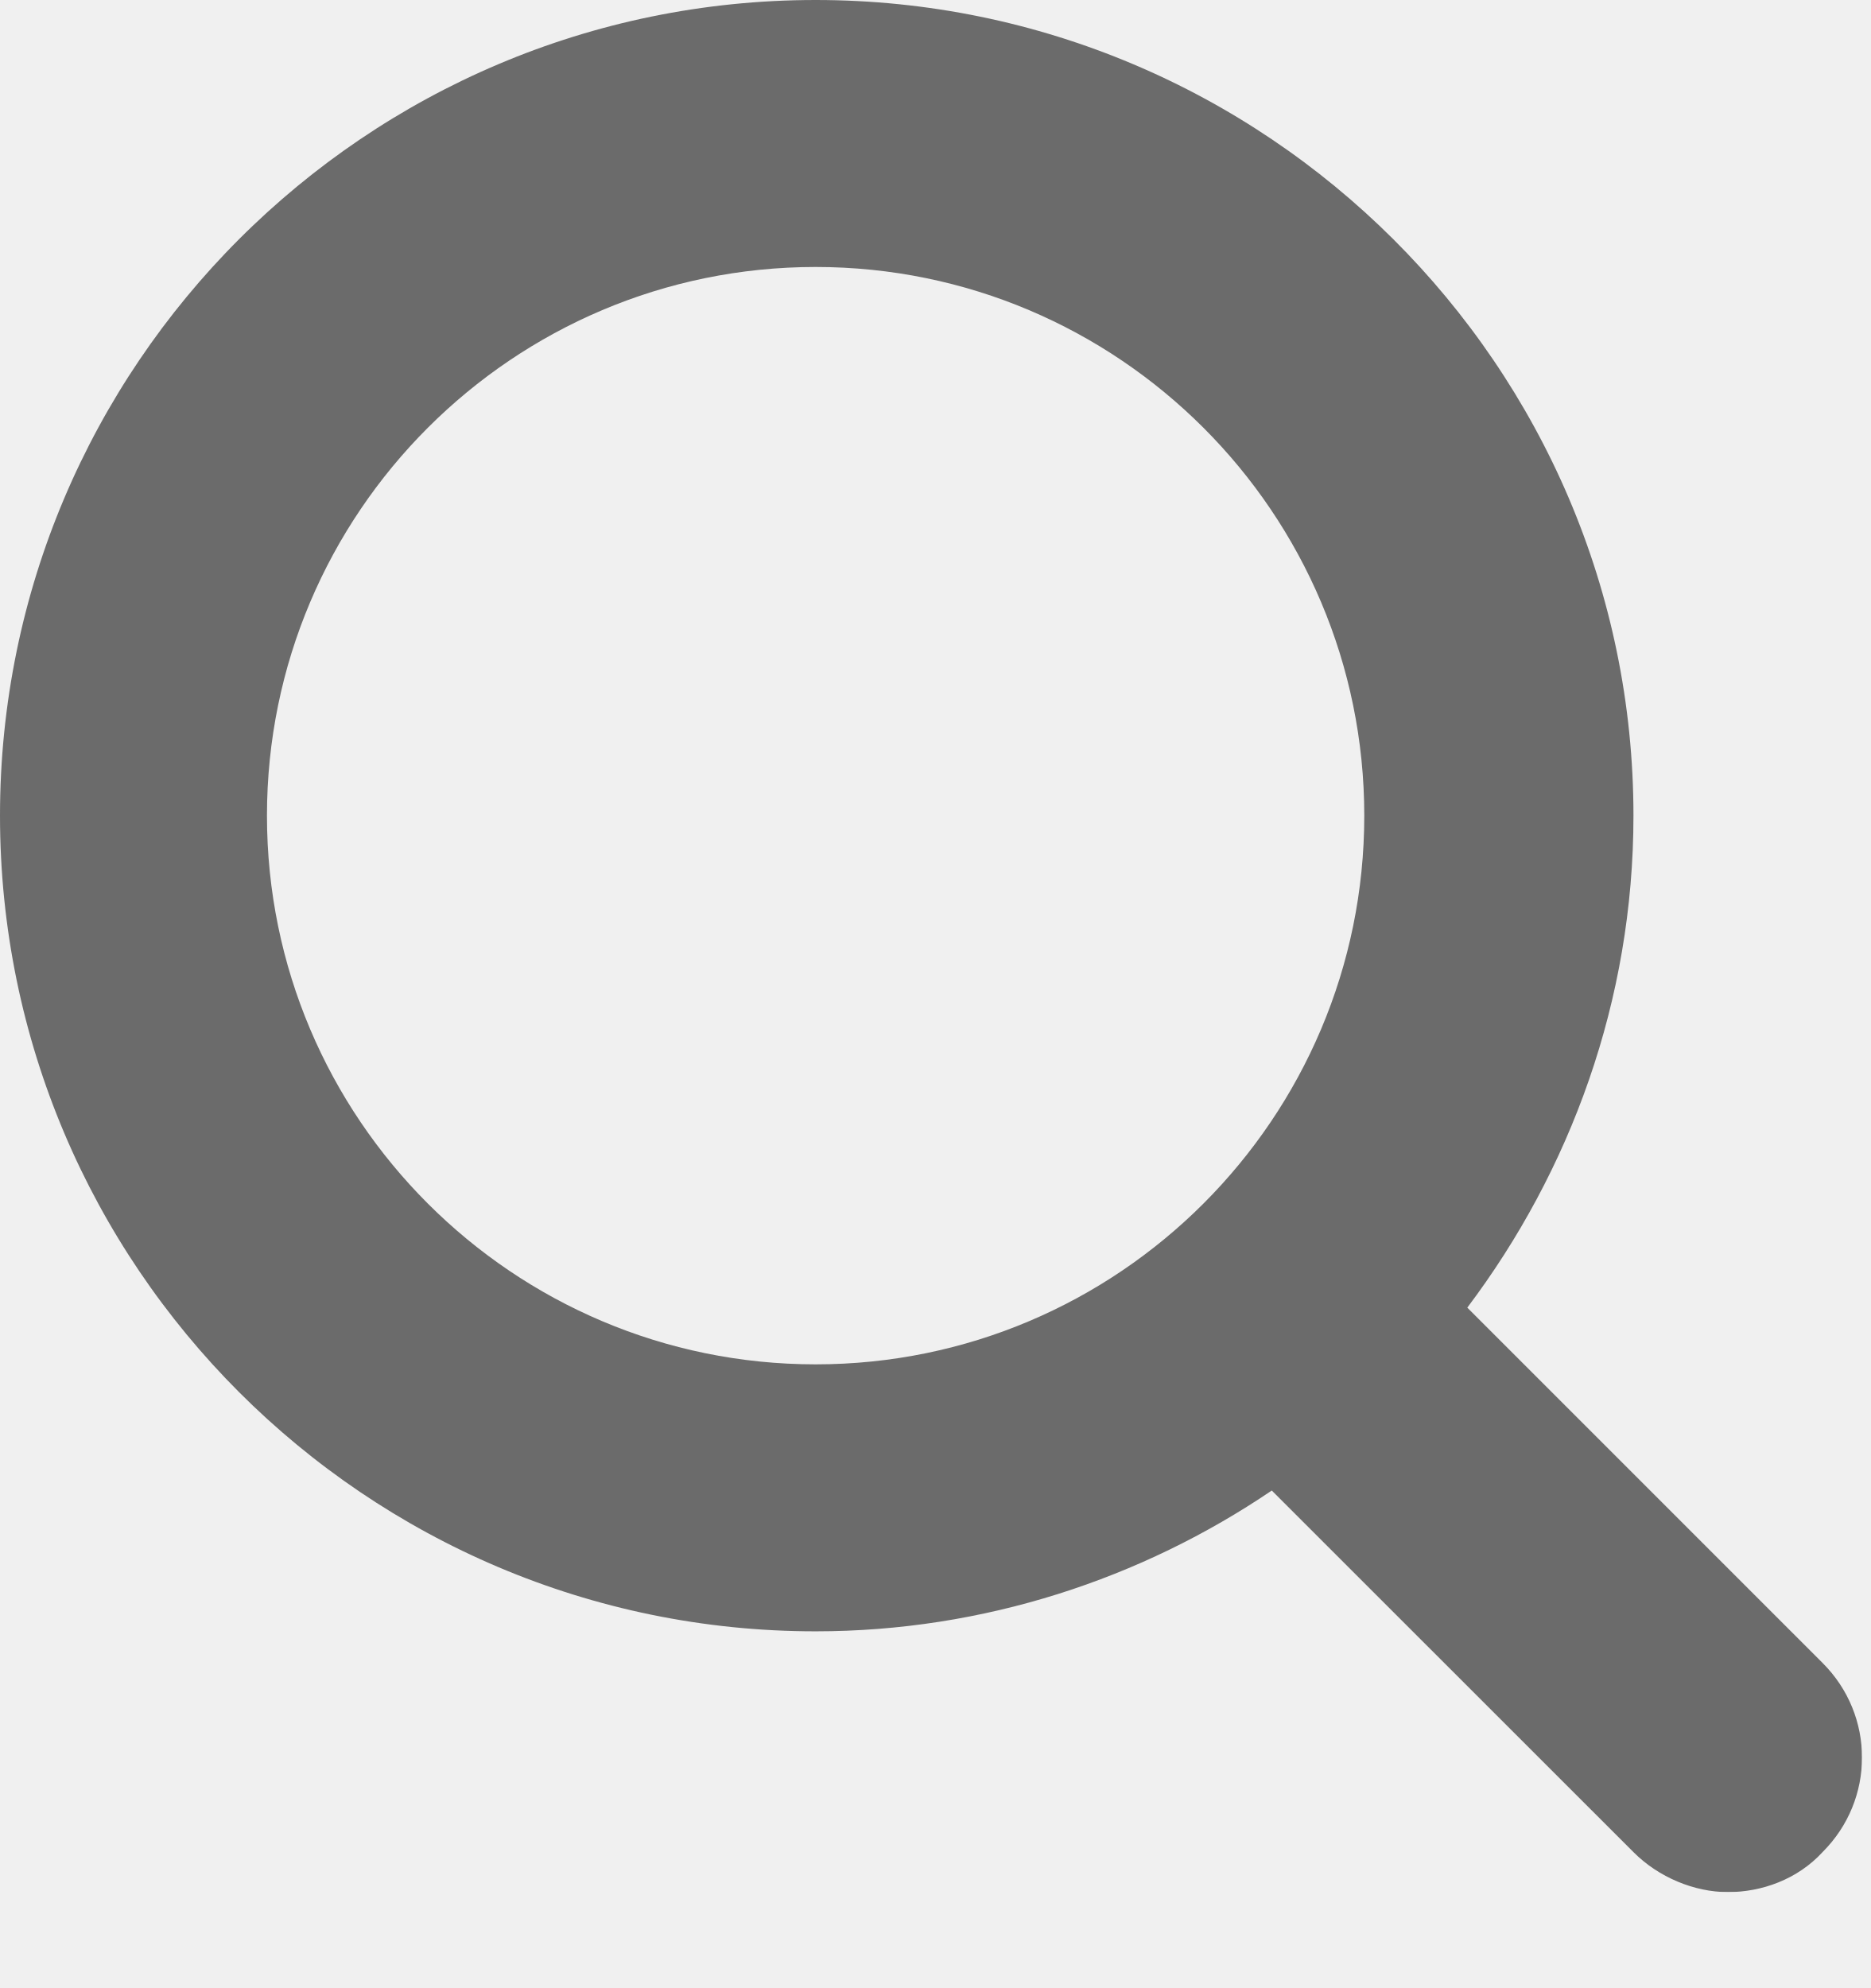
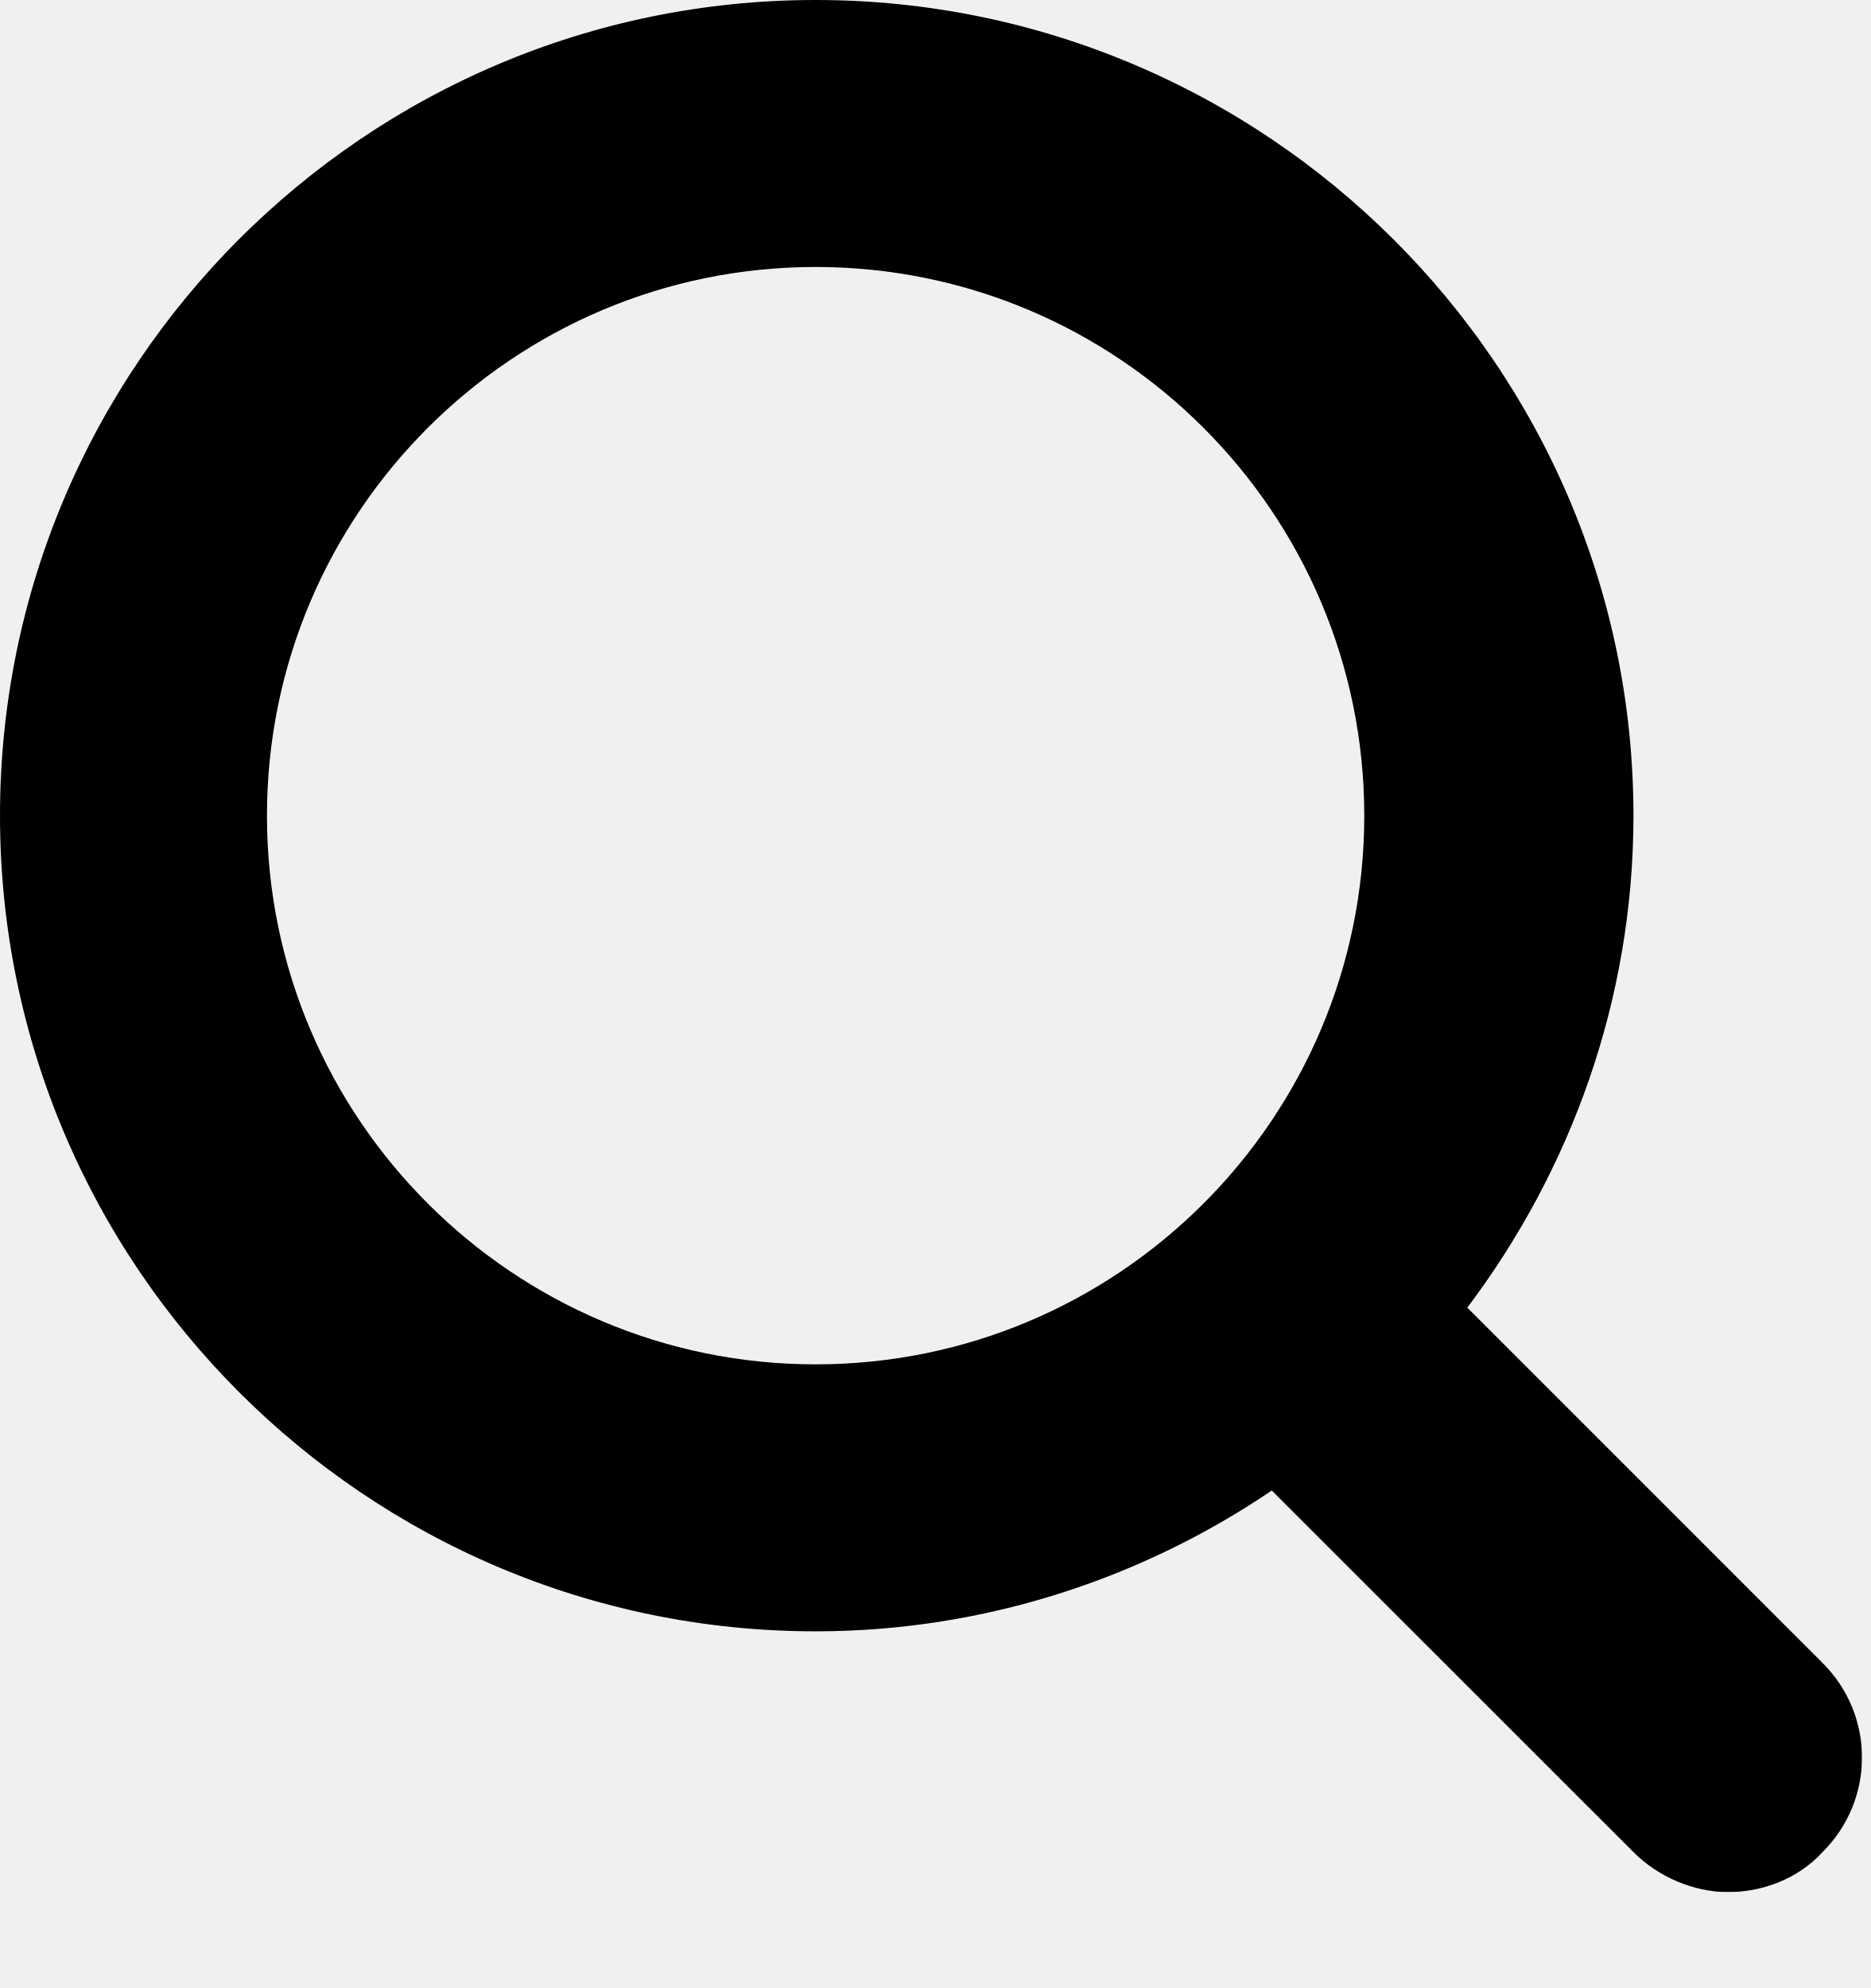
<svg xmlns="http://www.w3.org/2000/svg" width="16" height="17" viewBox="0 0 16 17" fill="none">
  <mask id="mask0" mask-type="alpha" maskUnits="userSpaceOnUse" x="0" y="0" width="16" height="17">
    <path fill-rule="evenodd" clip-rule="evenodd" d="M0 0H15.924V16.18H0V0Z" fill="white" />
  </mask>
  <g mask="url(#mask0)">
-     <path fill-rule="evenodd" clip-rule="evenodd" d="M6.975 11.667C4.387 11.667 2.283 9.564 2.283 6.975C2.283 4.386 4.387 2.283 6.975 2.283C9.564 2.283 11.667 4.386 11.667 6.975C11.667 9.564 9.564 11.667 6.975 11.667ZM12.548 11.182C13.429 10.013 13.969 8.557 13.969 6.975C13.969 3.128 10.822 0 6.975 0C3.128 0 0 3.128 0 6.975C0 10.822 3.128 13.95 6.975 13.95C8.413 13.95 9.762 13.501 10.876 12.746C10.894 12.764 10.894 12.764 10.912 12.782L13.969 15.838C14.184 16.054 14.49 16.18 14.777 16.18C15.065 16.18 15.371 16.072 15.586 15.838C16.036 15.389 16.036 14.669 15.586 14.22L12.548 11.182Z" fill="#6B6B6B" />
+     <path fill-rule="evenodd" clip-rule="evenodd" d="M6.975 11.667C4.387 11.667 2.283 9.564 2.283 6.975C2.283 4.386 4.387 2.283 6.975 2.283C9.564 2.283 11.667 4.386 11.667 6.975C11.667 9.564 9.564 11.667 6.975 11.667ZM12.548 11.182C13.429 10.013 13.969 8.557 13.969 6.975C13.969 3.128 10.822 0 6.975 0C3.128 0 0 3.128 0 6.975C0 10.822 3.128 13.95 6.975 13.95C8.413 13.95 9.762 13.501 10.876 12.746C10.894 12.764 10.894 12.764 10.912 12.782L13.969 15.838C14.184 16.054 14.49 16.18 14.777 16.18C15.065 16.18 15.371 16.072 15.586 15.838C16.036 15.389 16.036 14.669 15.586 14.22L12.548 11.182Z" fill="#000000" />
  </g>
</svg>
